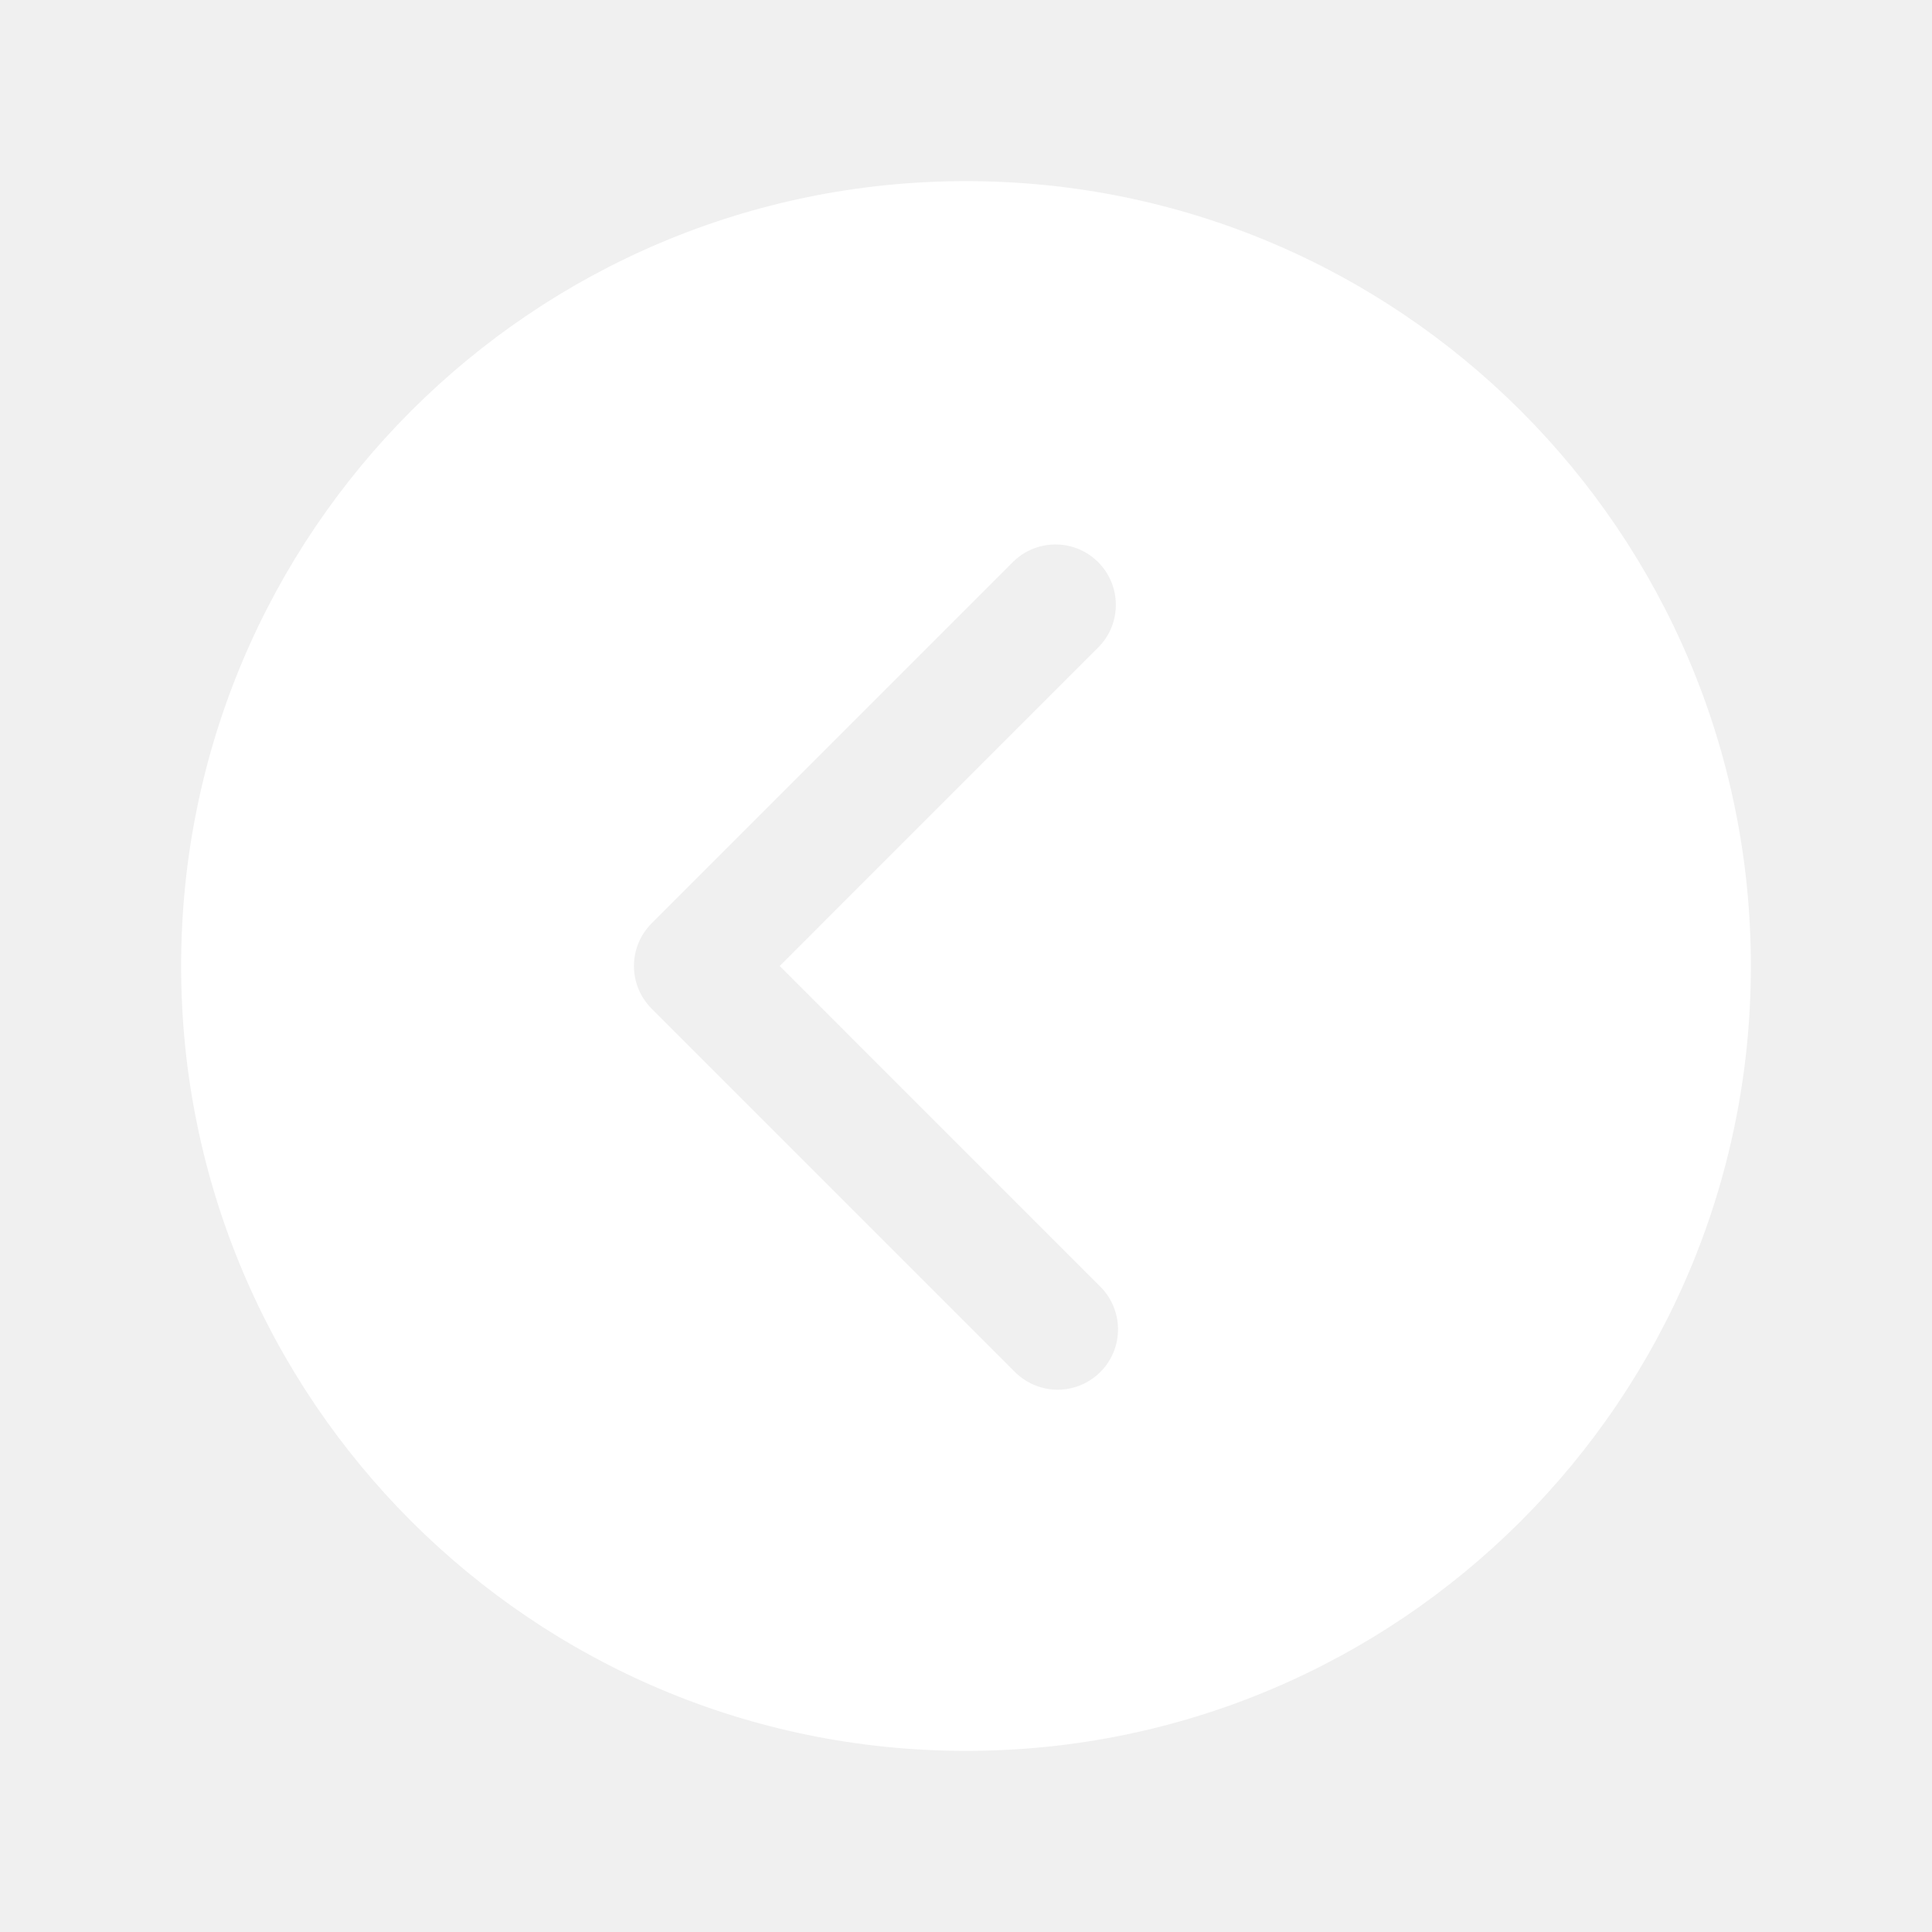
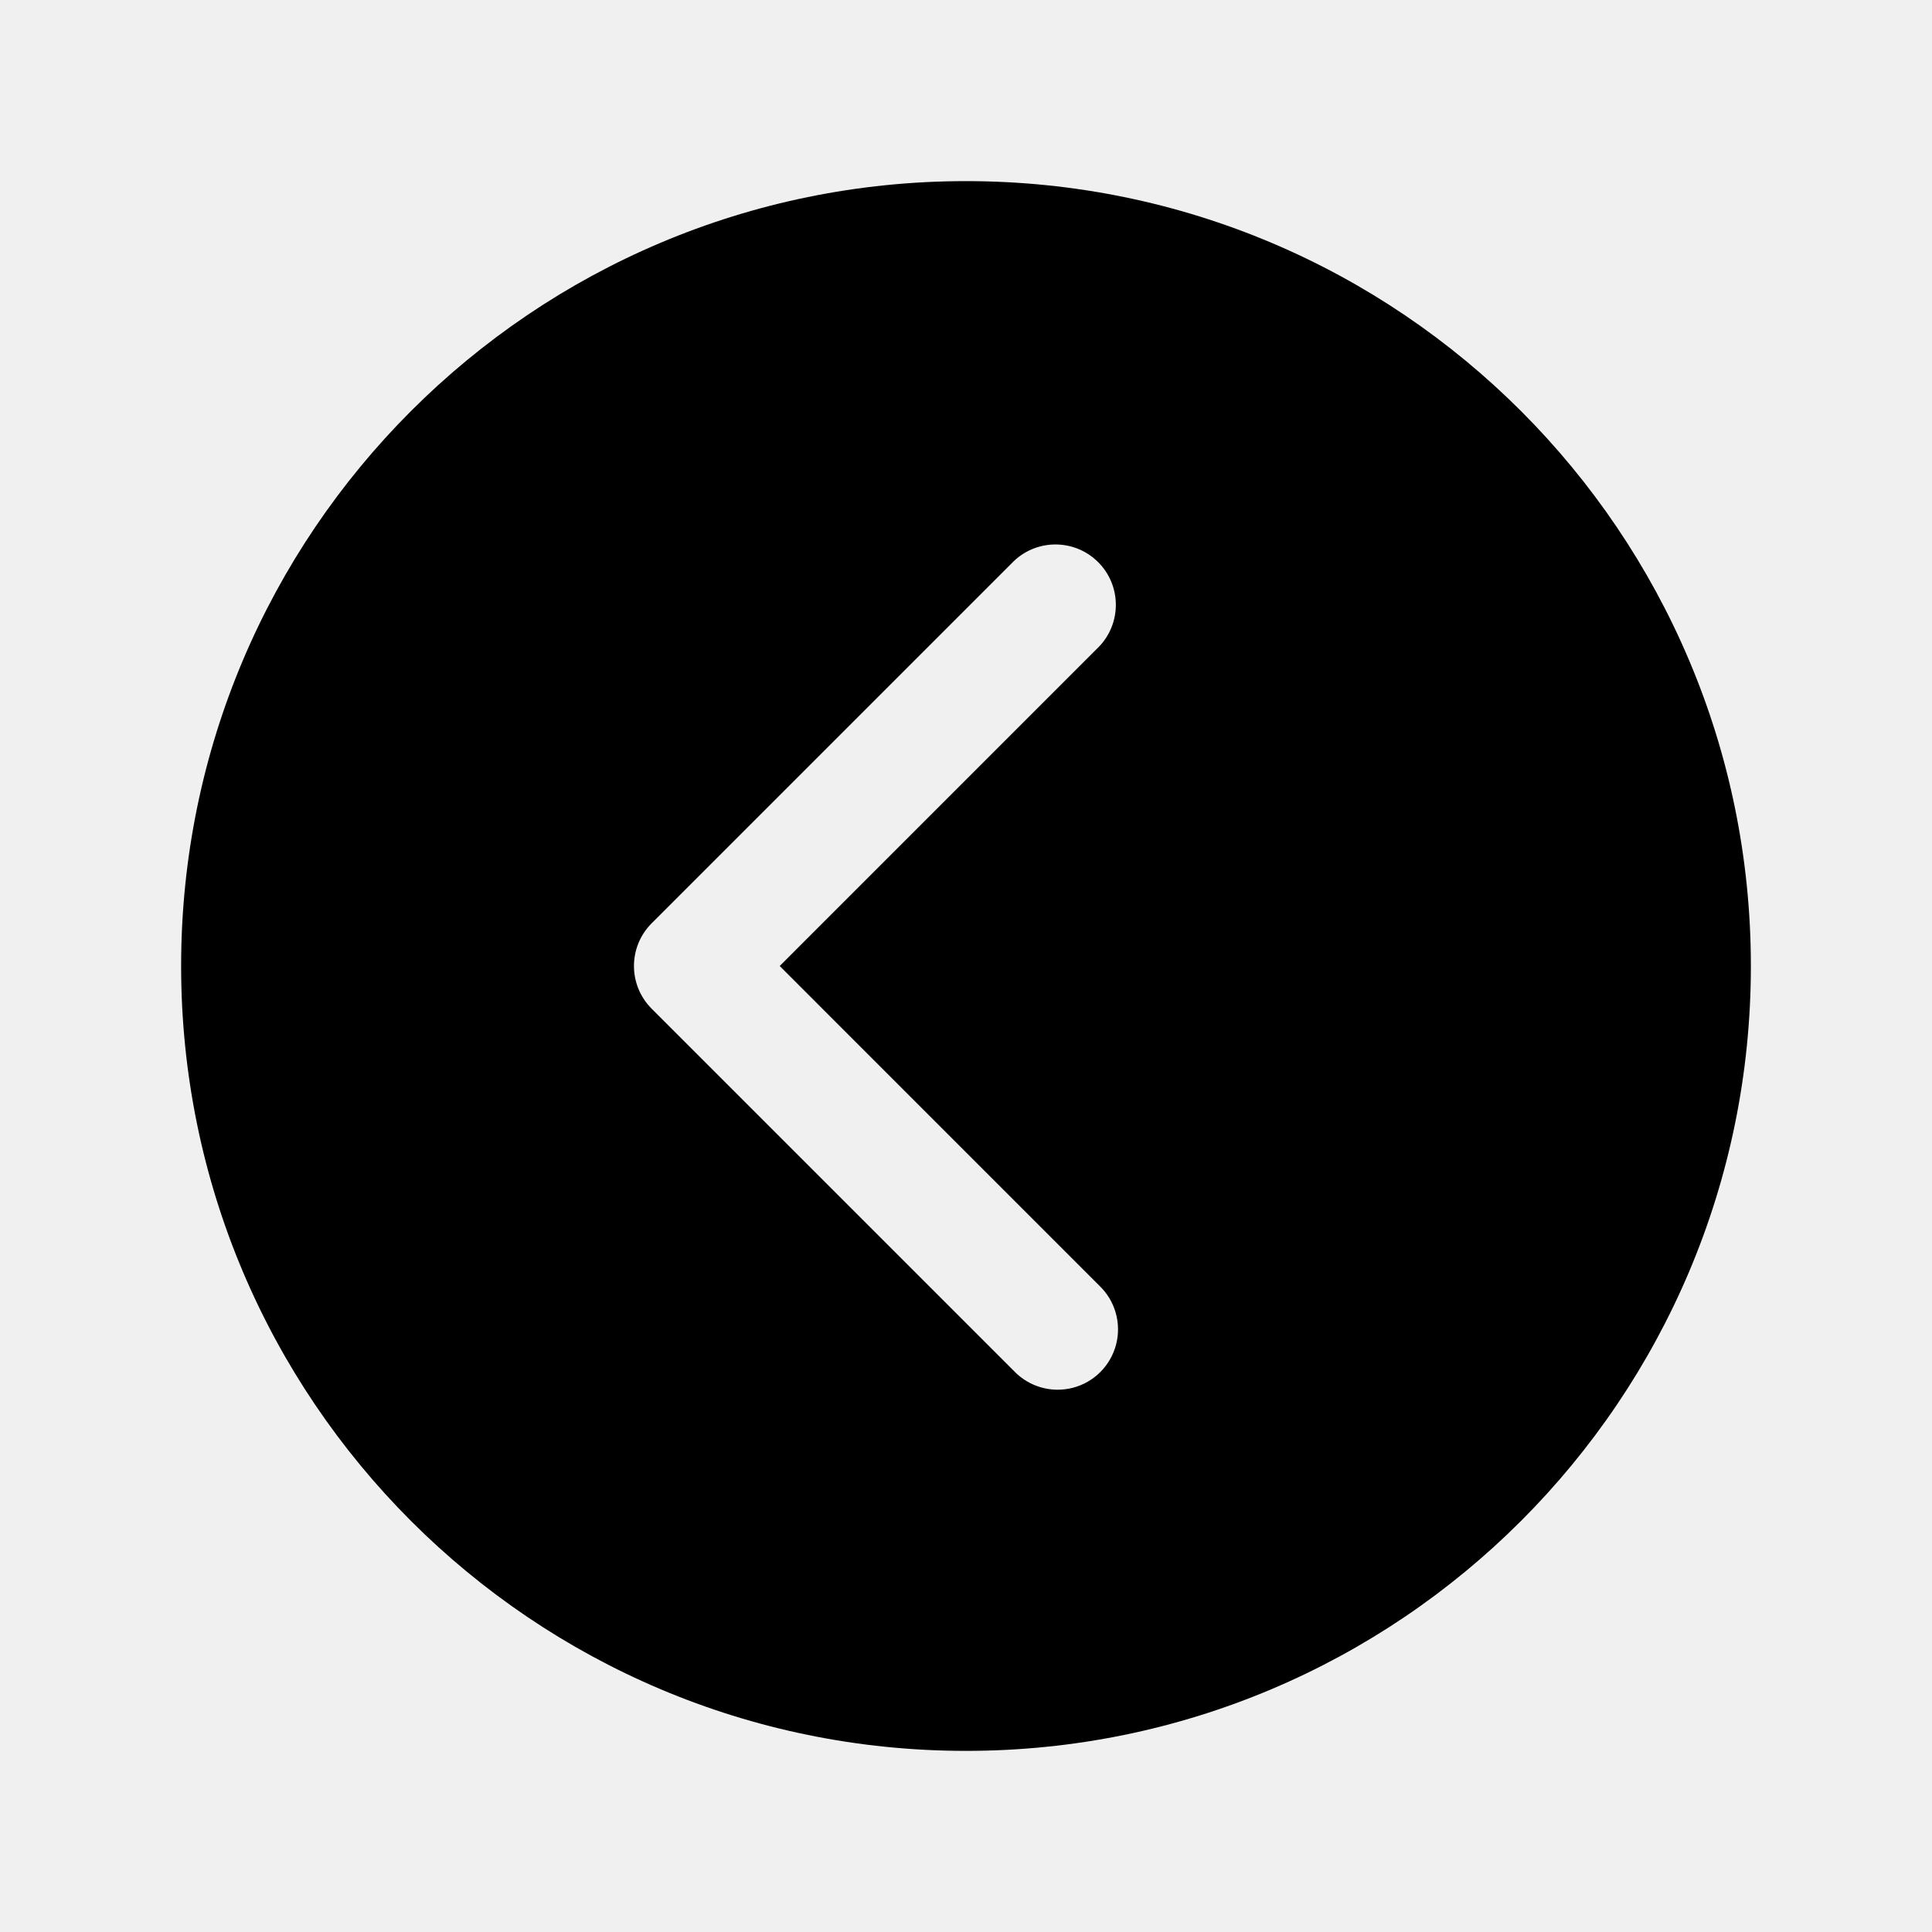
- <svg xmlns="http://www.w3.org/2000/svg" width="32" height="32" viewBox="0 0 512 512">
-   <path fill="#fff" d="M256 48C141.13 48 48 141.13 48 256s93.13 208 208 208s208-93.13 208-208S370.87 48 256 48m35.31 292.69a16 16 0 1 1-22.62 22.62l-96-96a16 16 0 0 1 0-22.62l96-96a16 16 0 0 1 22.62 22.62L206.63 256Z" />
+ <svg xmlns="http://www.w3.org/2000/svg" width="80" height="80" viewBox="0 0 512 512">
+   <path fill="#" d="M256 48C141.13 48 48 141.13 48 256s93.13 208 208 208s208-93.13 208-208S370.87 48 256 48m35.31 292.69a16 16 0 1 1-22.62 22.62l-96-96a16 16 0 0 1 0-22.62l96-96a16 16 0 0 1 22.62 22.62L206.63 256Z" />
</svg>
